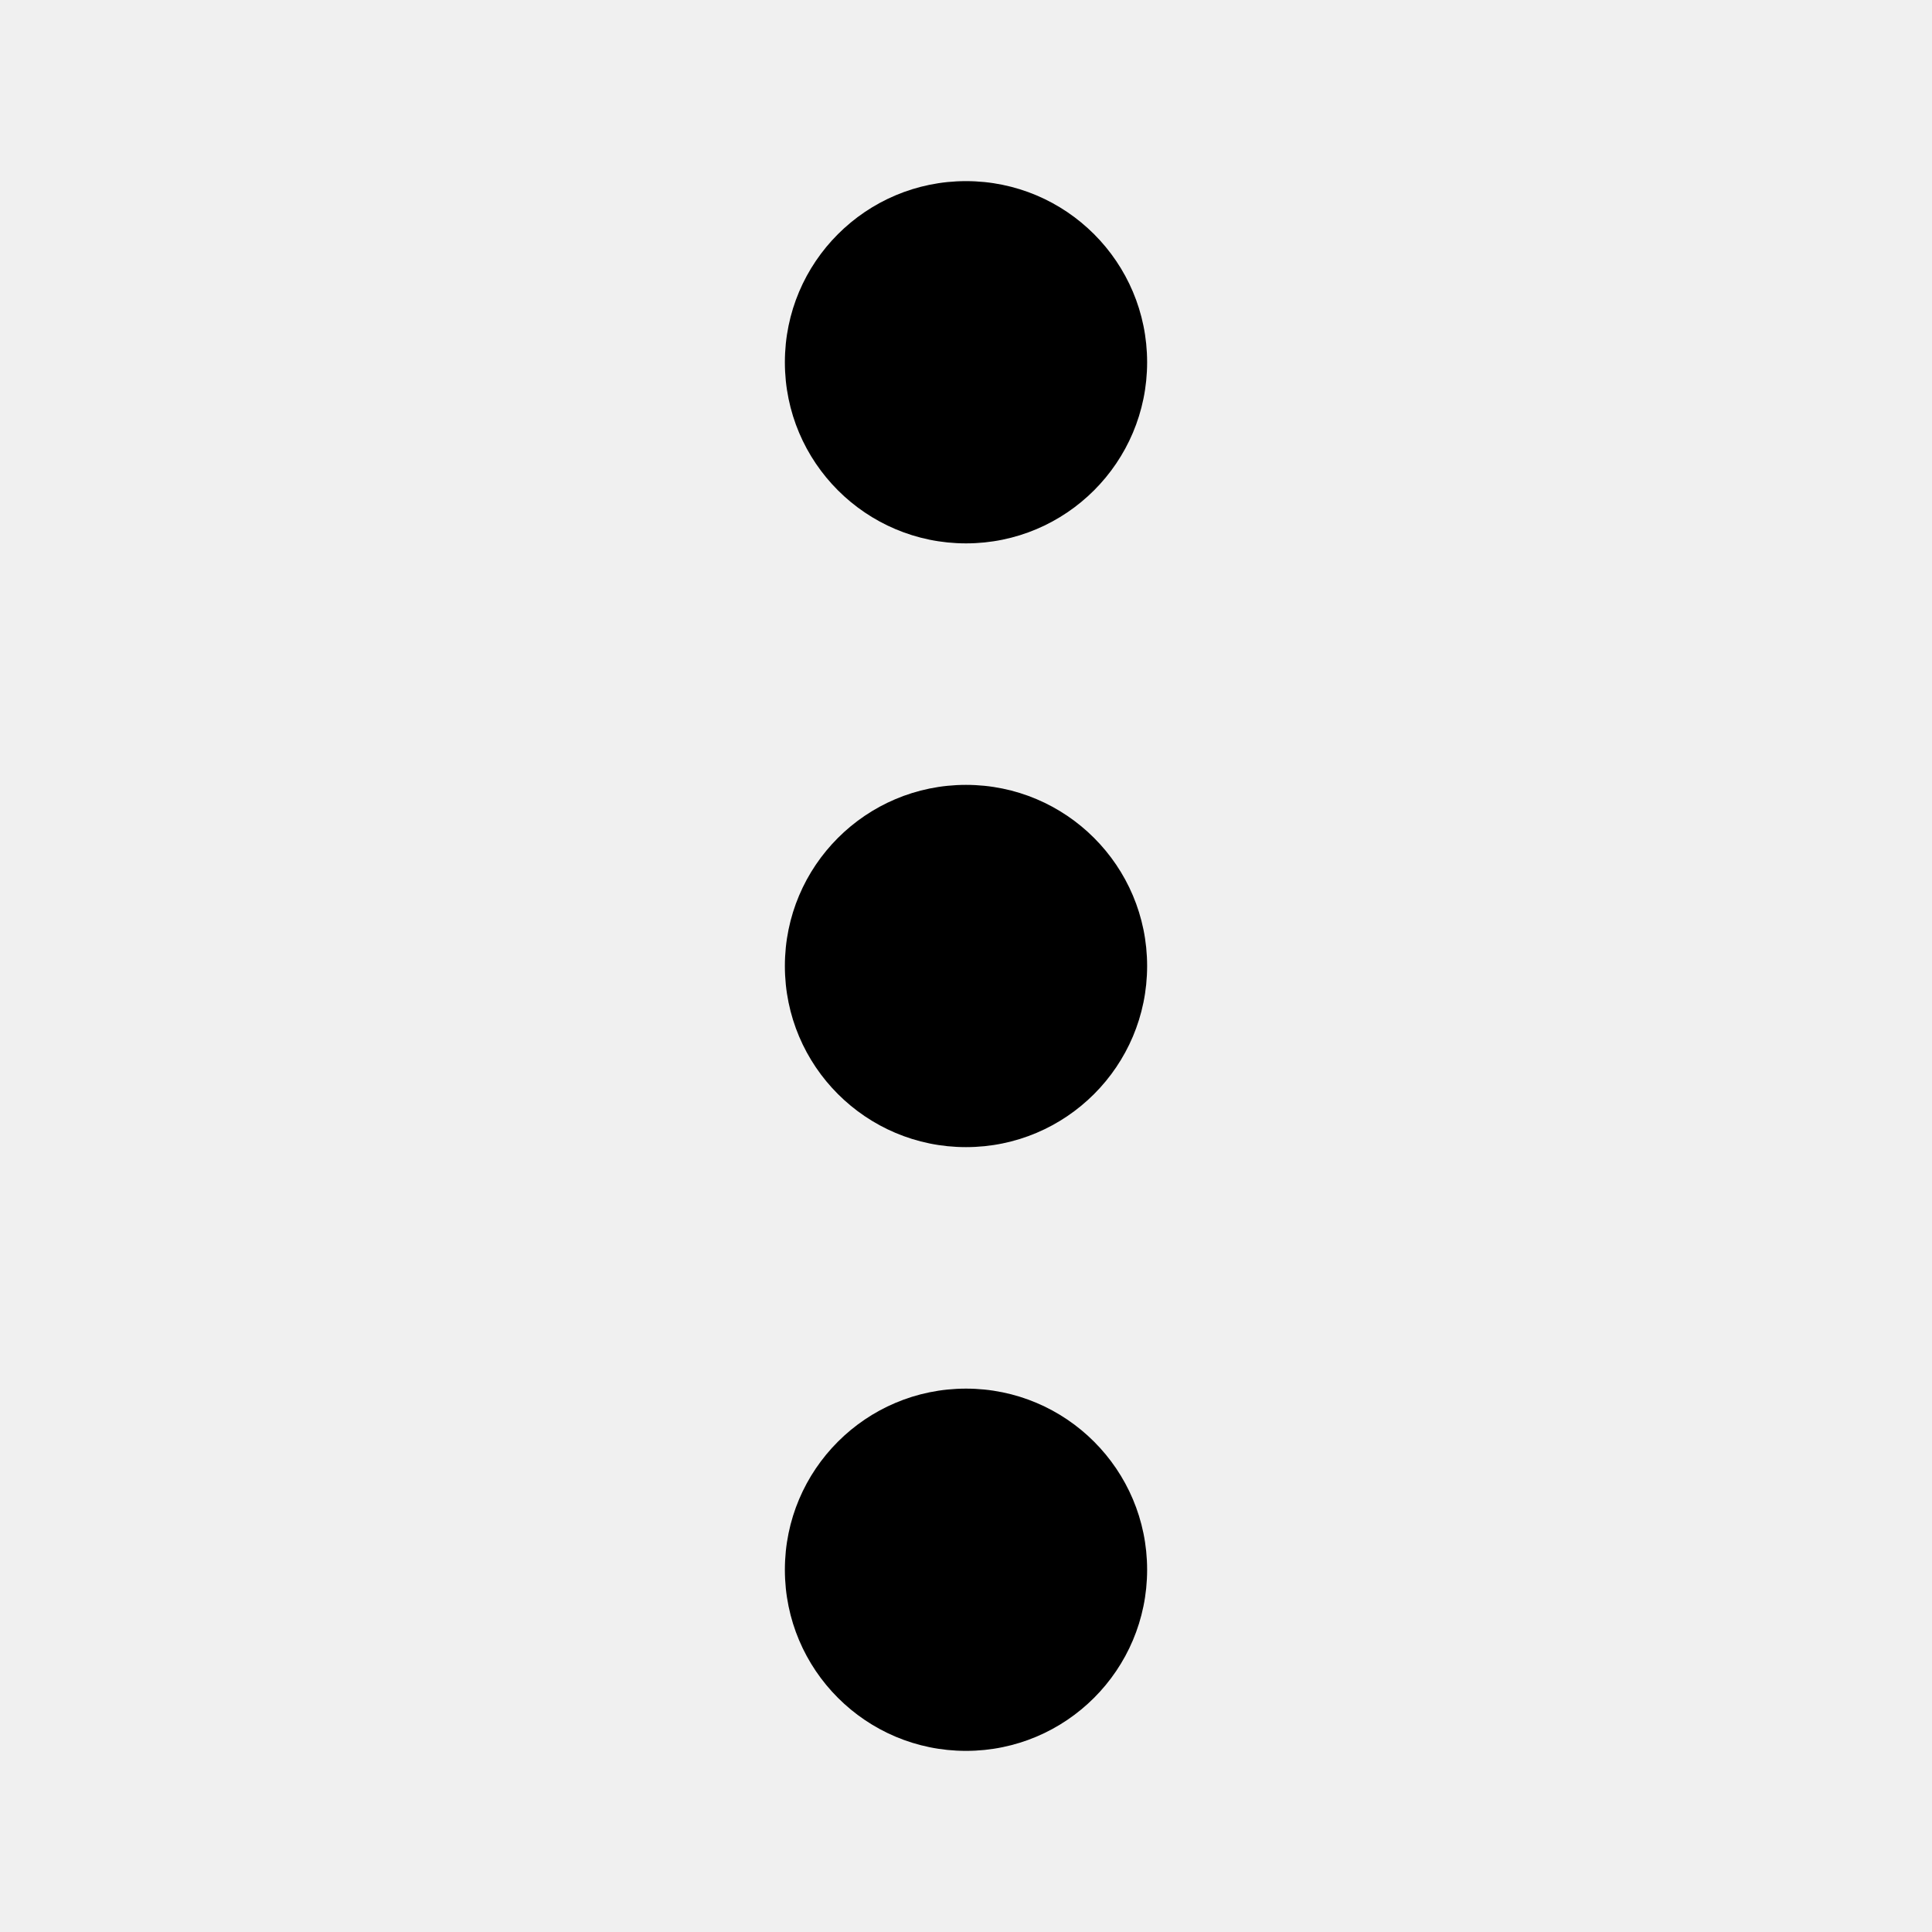
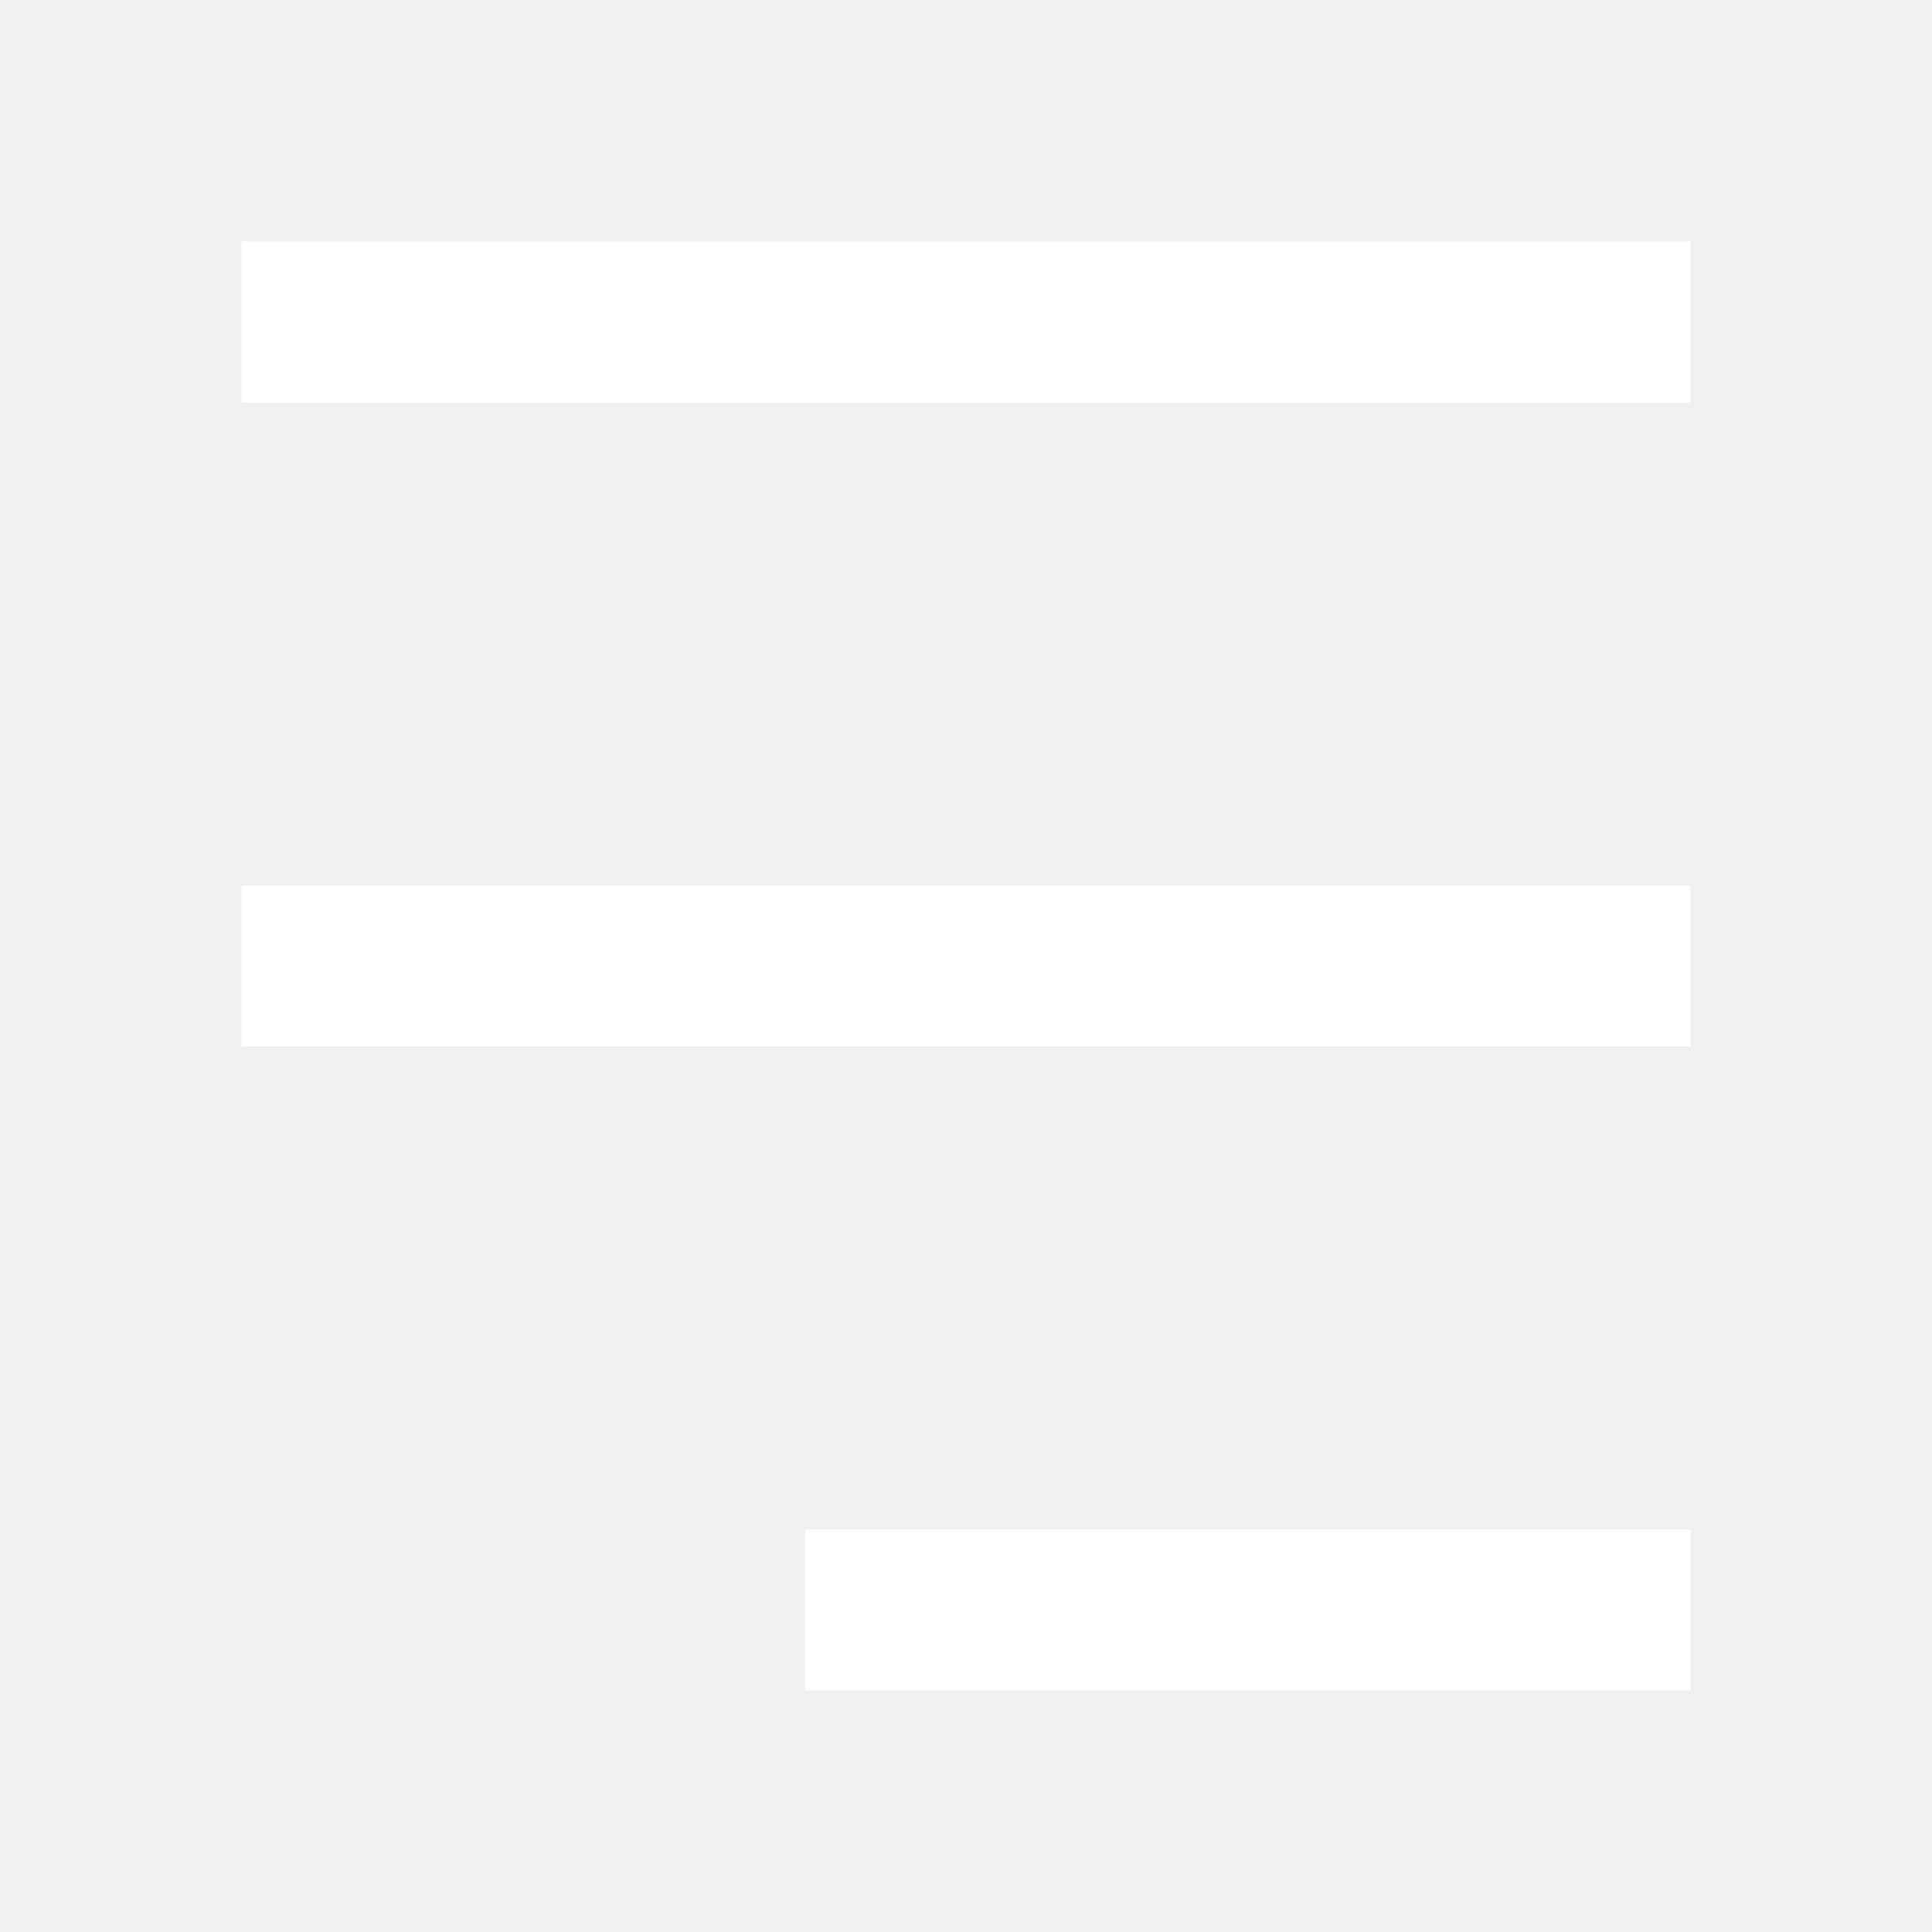
- <svg xmlns="http://www.w3.org/2000/svg" width="16" height="16" fill="#000" class="bi bi-three-dots-vertical" viewBox="0 0 16 16">
-   <path d="M9.5 13a1.5 1.5 0 1 1-3 0 1.5 1.5 0 0 1 3 0zm0-5a1.5 1.5 0 1 1-3 0 1.5 1.5 0 0 1 3 0zm0-5a1.5 1.5 0 1 1-3 0 1.5 1.5 0 0 1 3 0z" />
+ <svg xmlns="http://www.w3.org/2000/svg" id="Layer_1" height="512" viewBox="0 0 24 24" width="512" data-name="Layer 1">
+   <g fill="white">
+     <path d="m21 3h-18v2h18z" />
+     <path d="m21 19h-11v2h11z" />
+     <path d="m21 11h-18v2h18z" />
+   </g>
</svg>
